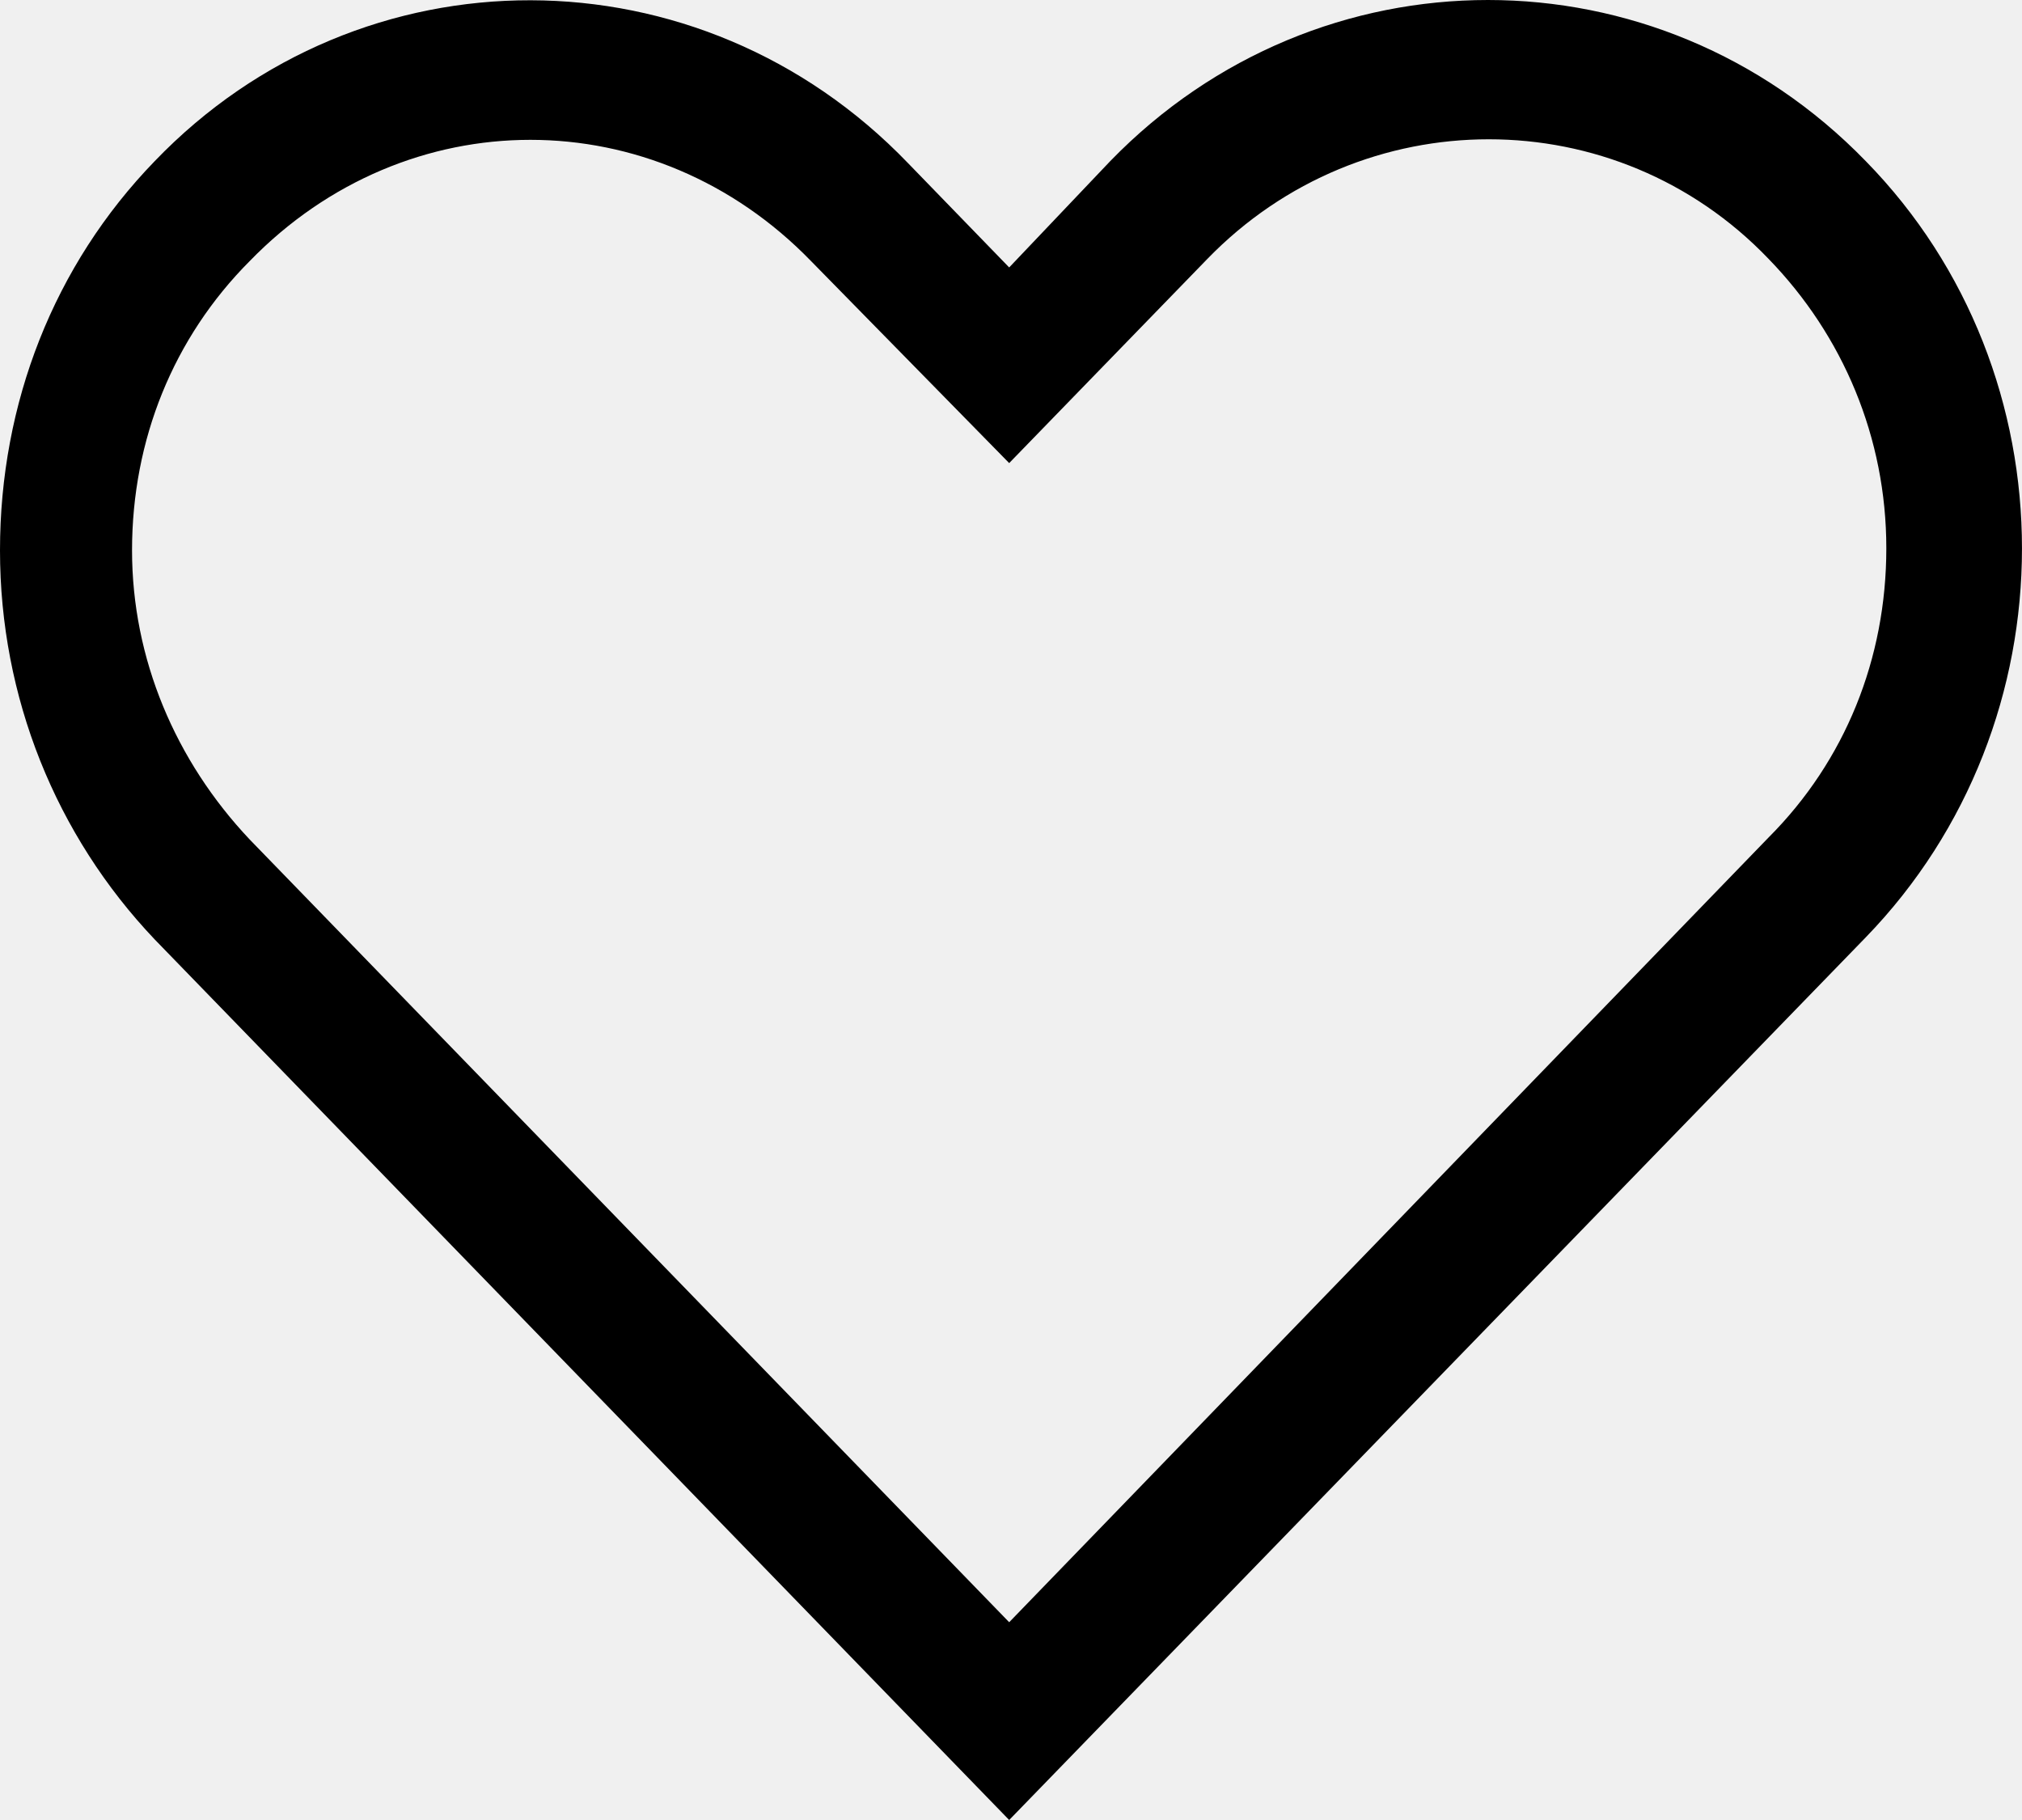
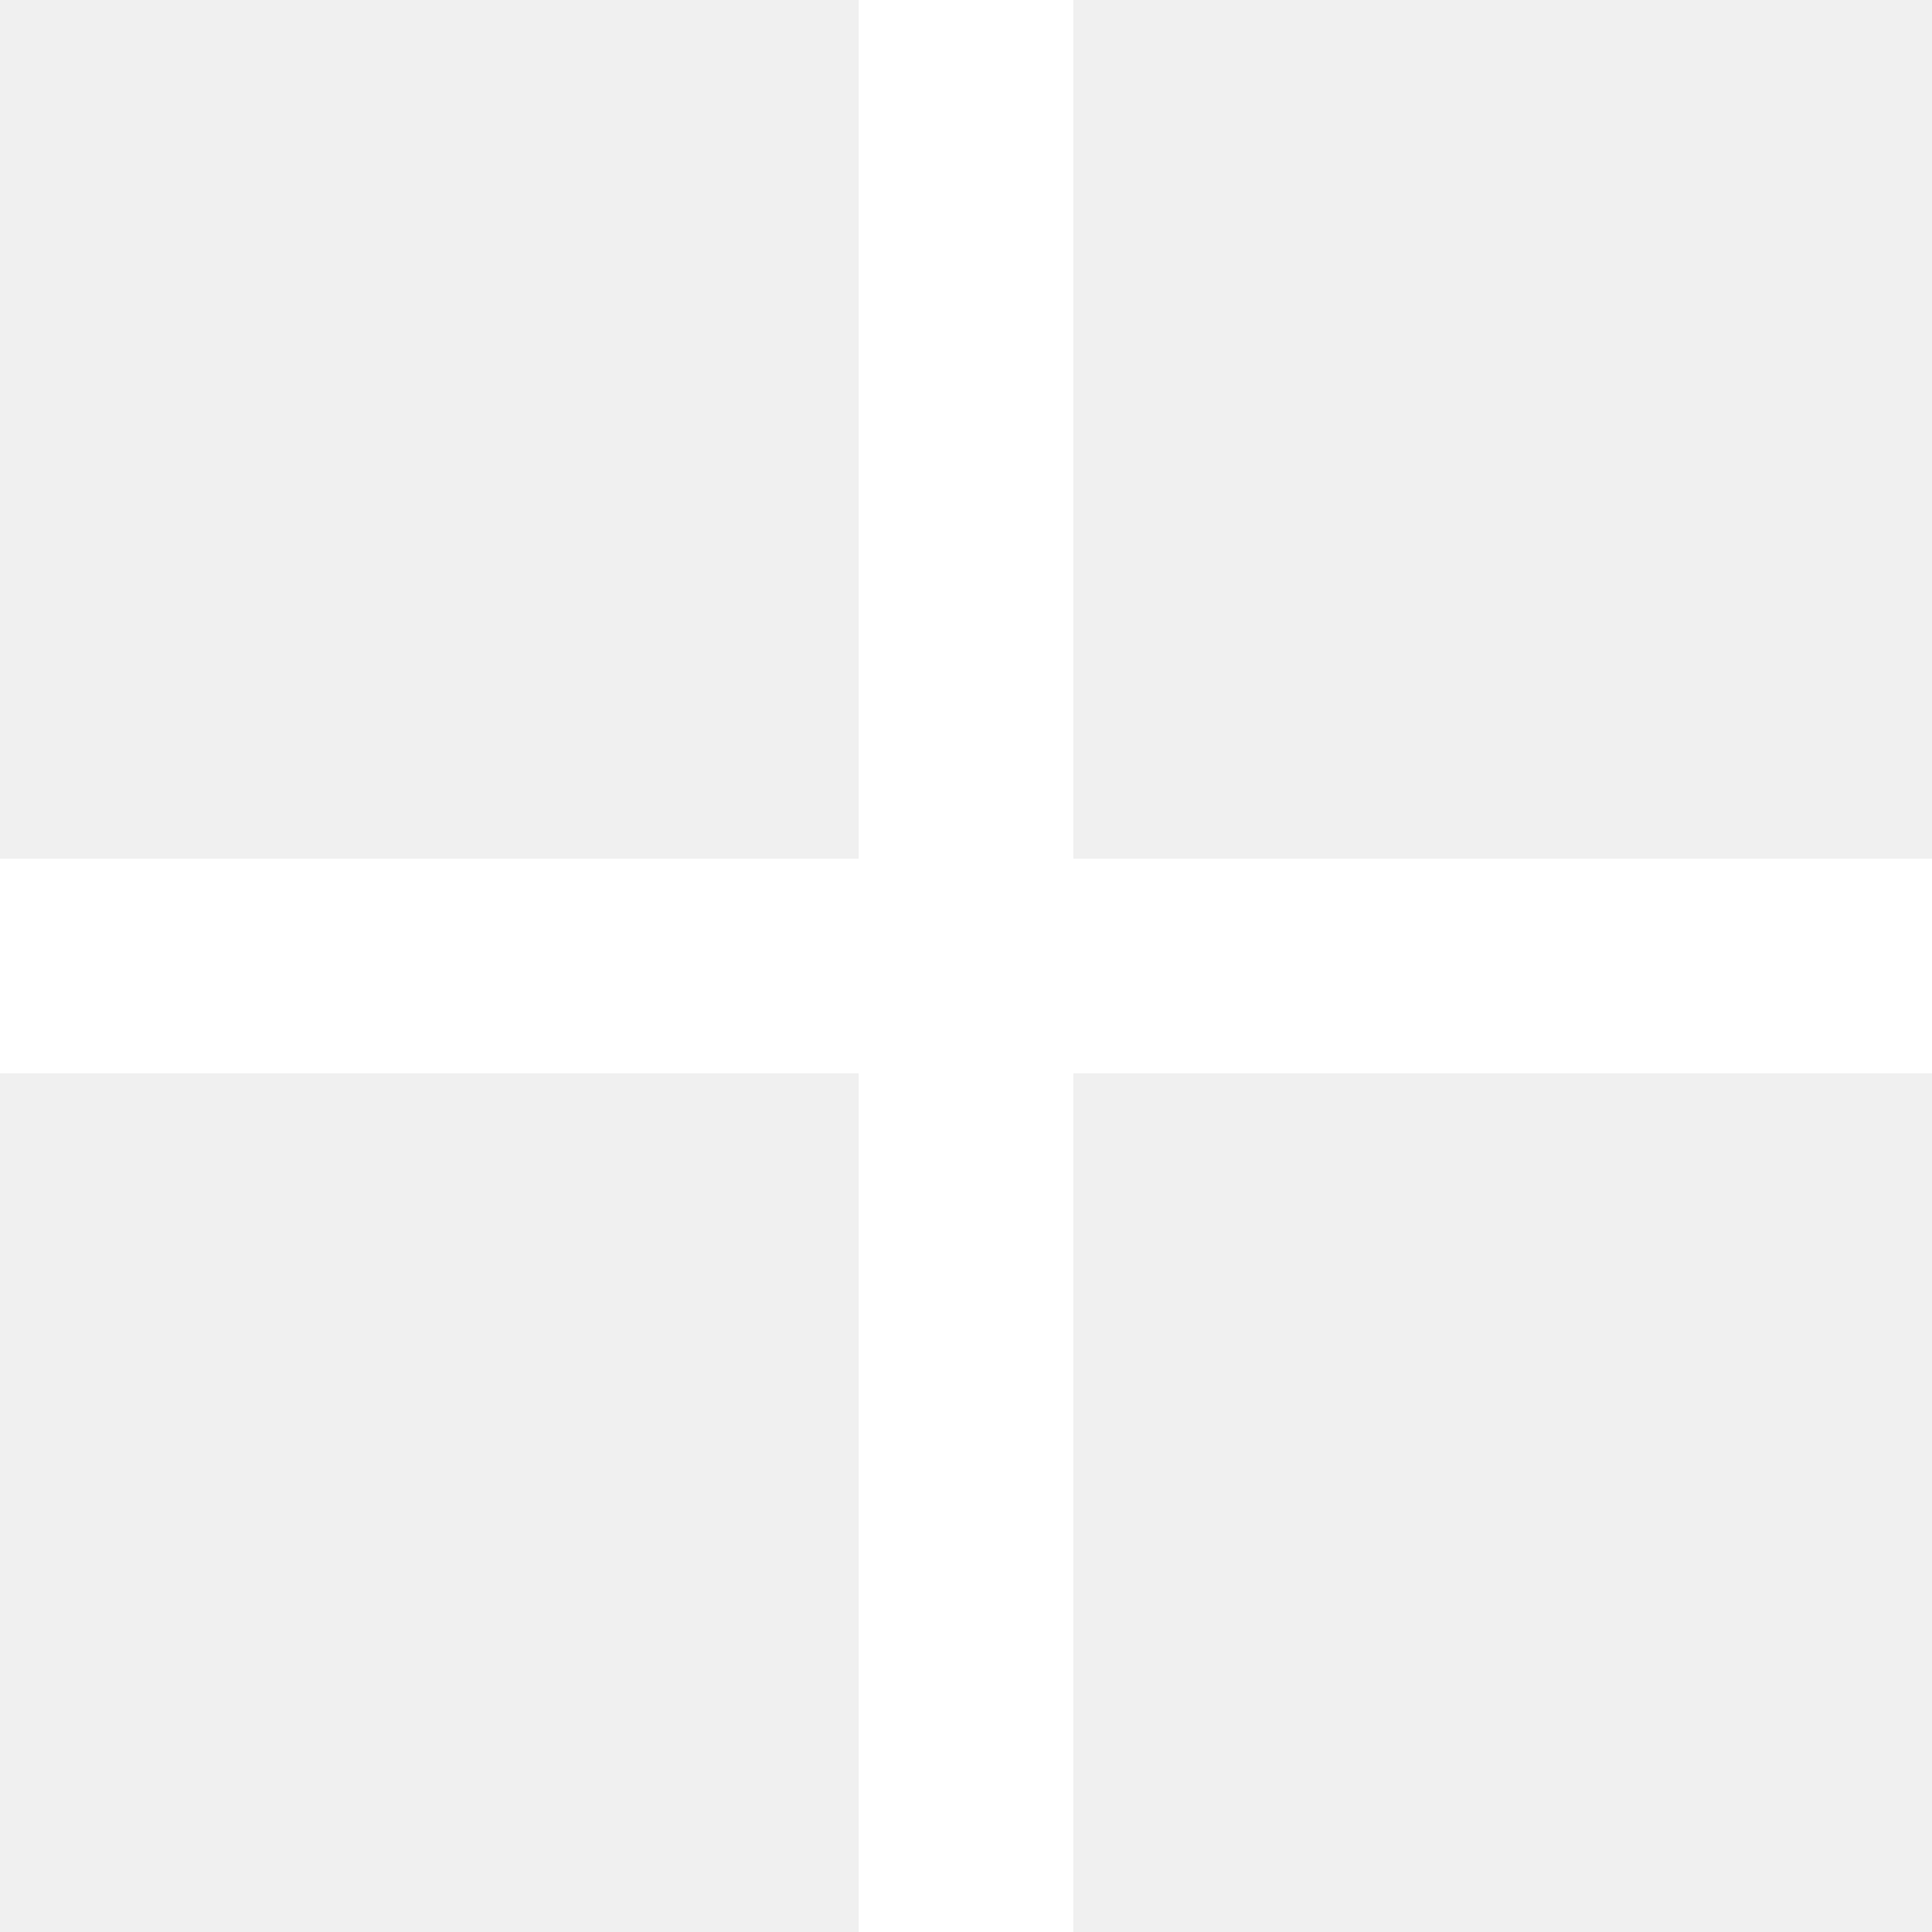
- <svg xmlns="http://www.w3.org/2000/svg" width="20" height="18" viewBox="0 0 20 18" fill="none">
-   <path d="M18.454 9.271C20.515 7.146 20.515 3.697 18.454 1.593C16.392 -0.531 13.044 -0.531 10.982 1.593L9.982 2.645L8.982 1.614C6.92 -0.531 3.572 -0.531 1.531 1.593C0.531 2.624 0 3.991 0 5.443C0 6.894 0.551 8.261 1.531 9.292L9.982 18L18.454 9.271ZM1.306 5.443C1.306 4.349 1.715 3.339 2.47 2.582C3.246 1.783 4.246 1.383 5.246 1.383C6.246 1.383 7.247 1.783 8.022 2.582L9.982 4.58L11.942 2.561C13.473 0.983 15.984 0.983 17.494 2.561C18.229 3.318 18.658 4.328 18.658 5.422C18.658 6.515 18.25 7.525 17.494 8.282L9.982 16.044L2.47 8.303C1.735 7.525 1.306 6.515 1.306 5.443Z" fill="black" />
+ <svg xmlns="http://www.w3.org/2000/svg" width="22" height="22" viewBox="0 0 22 22" fill="none">
+   <path d="M22 9.778H12.222V0H9.778V9.778H0V12.222H9.778V22H12.222V12.222H22V9.778Z" fill="white" />
</svg>
